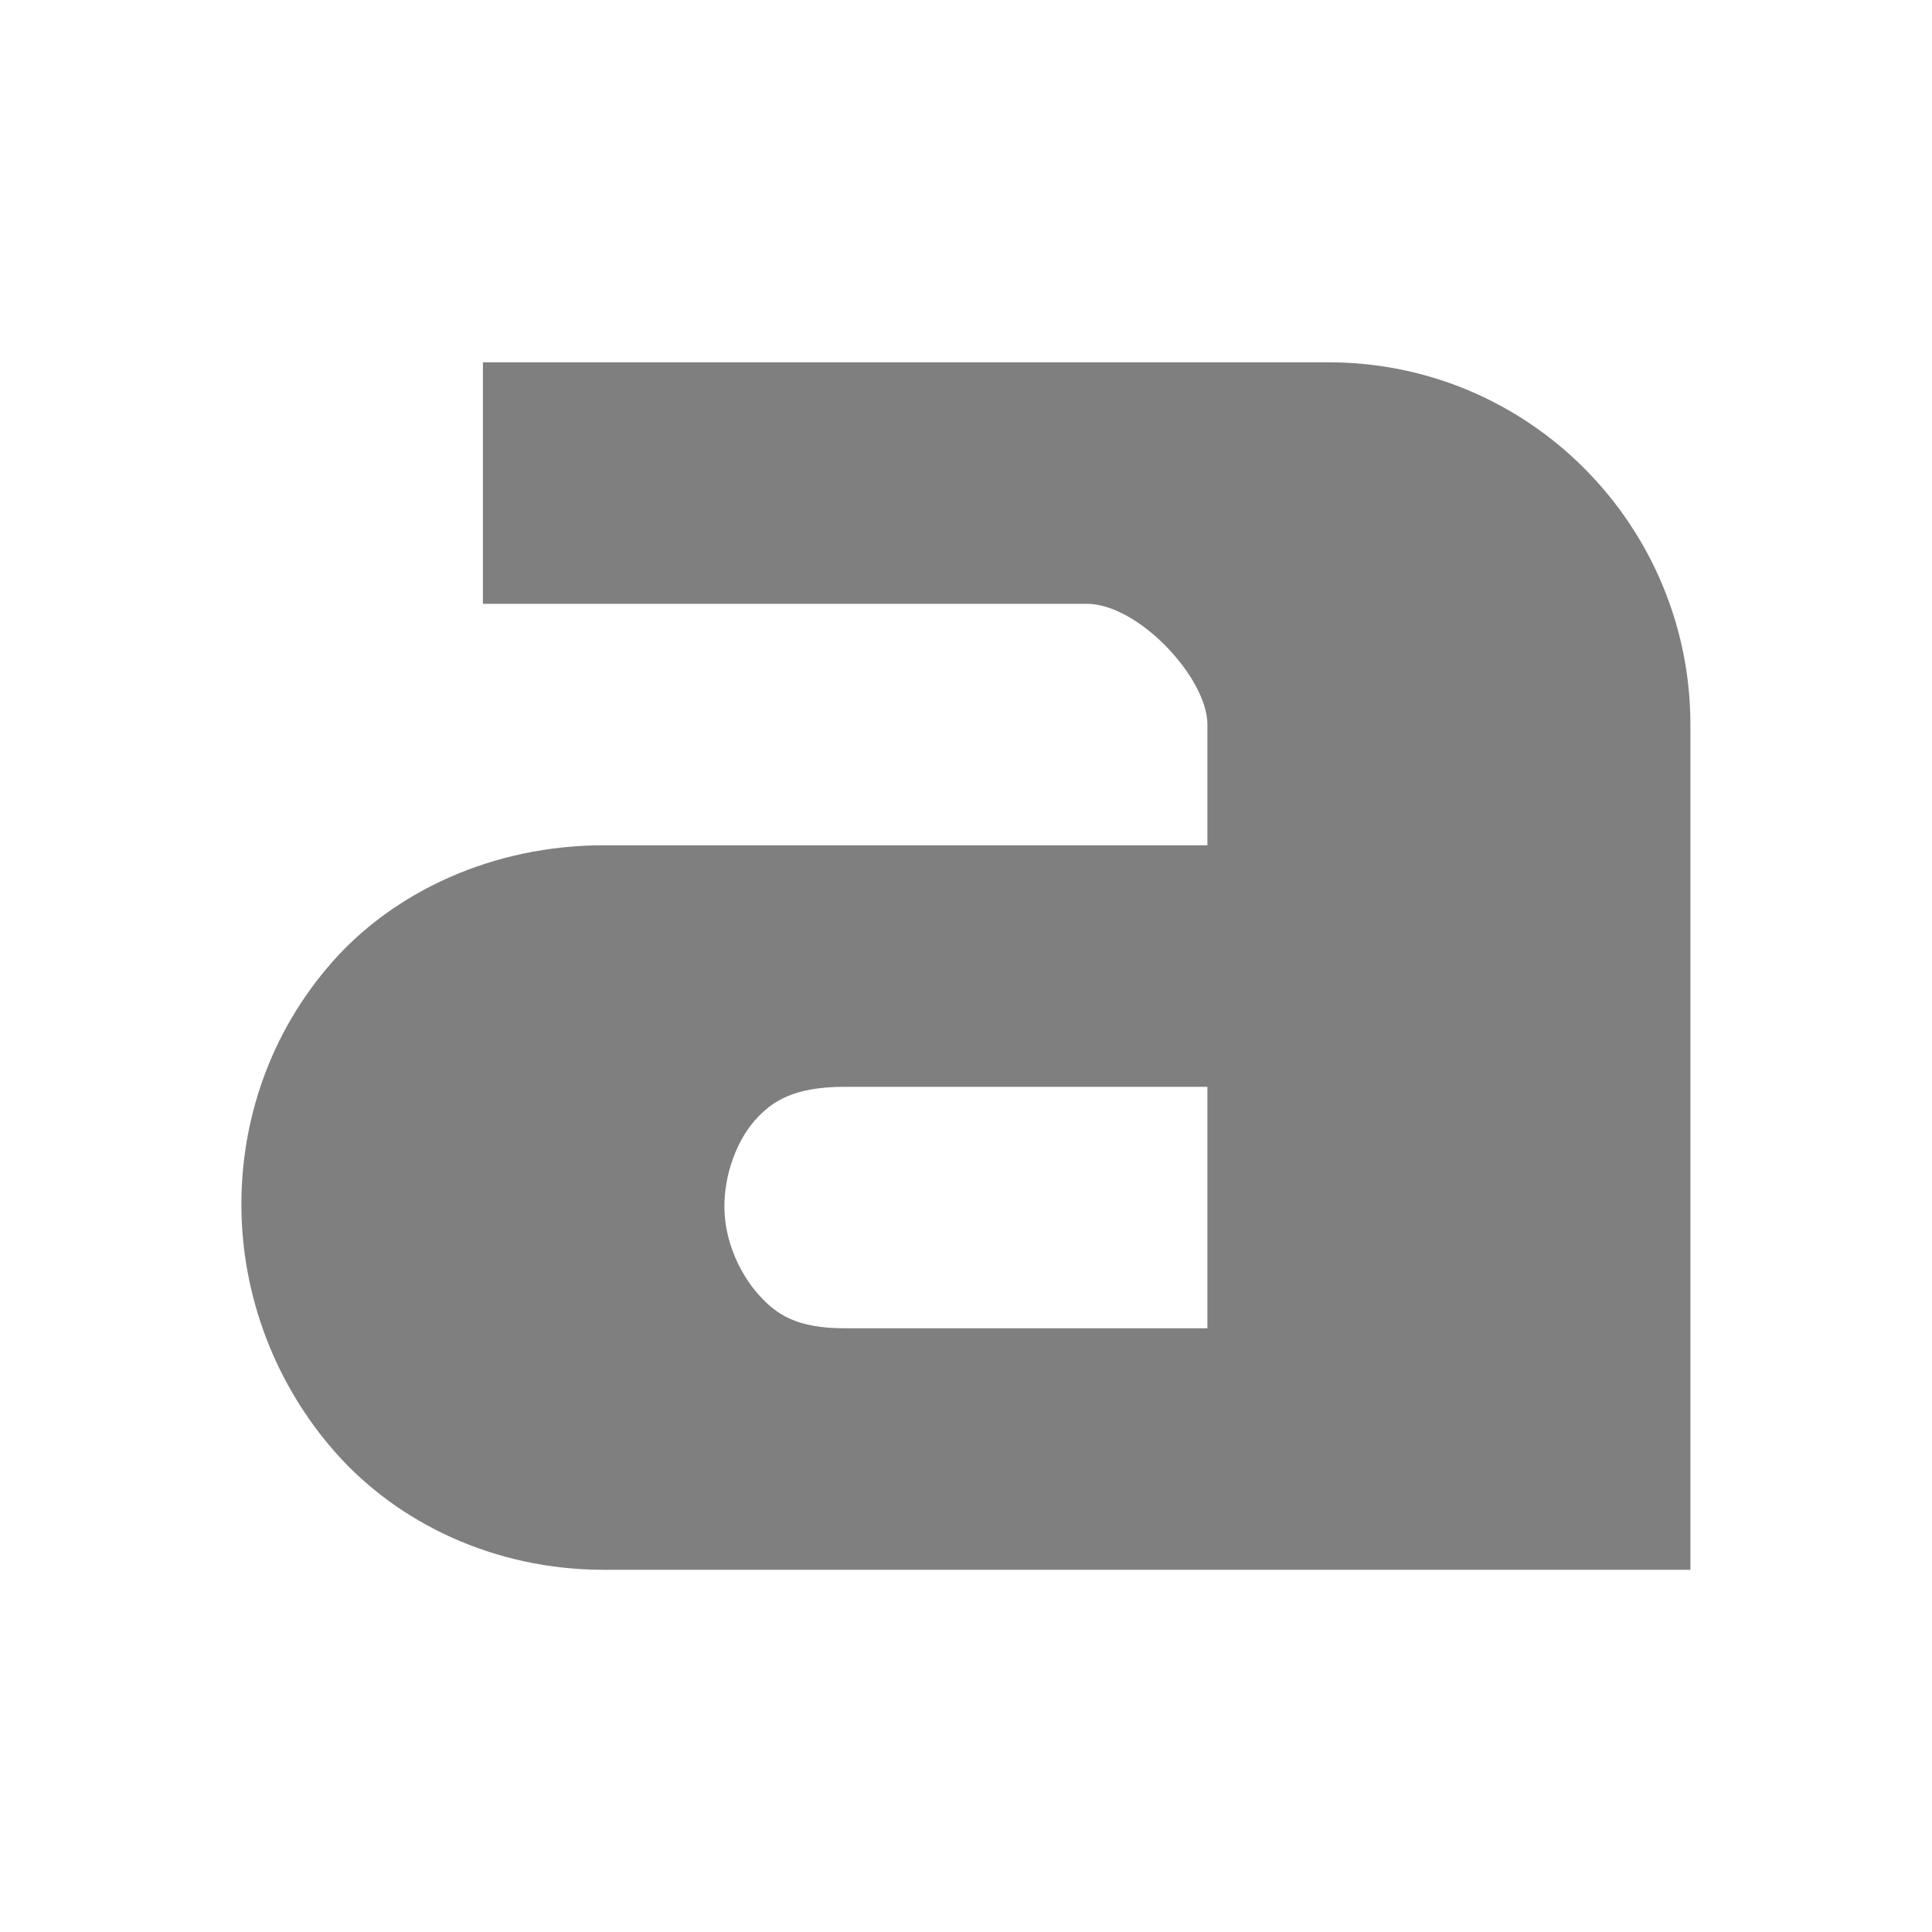
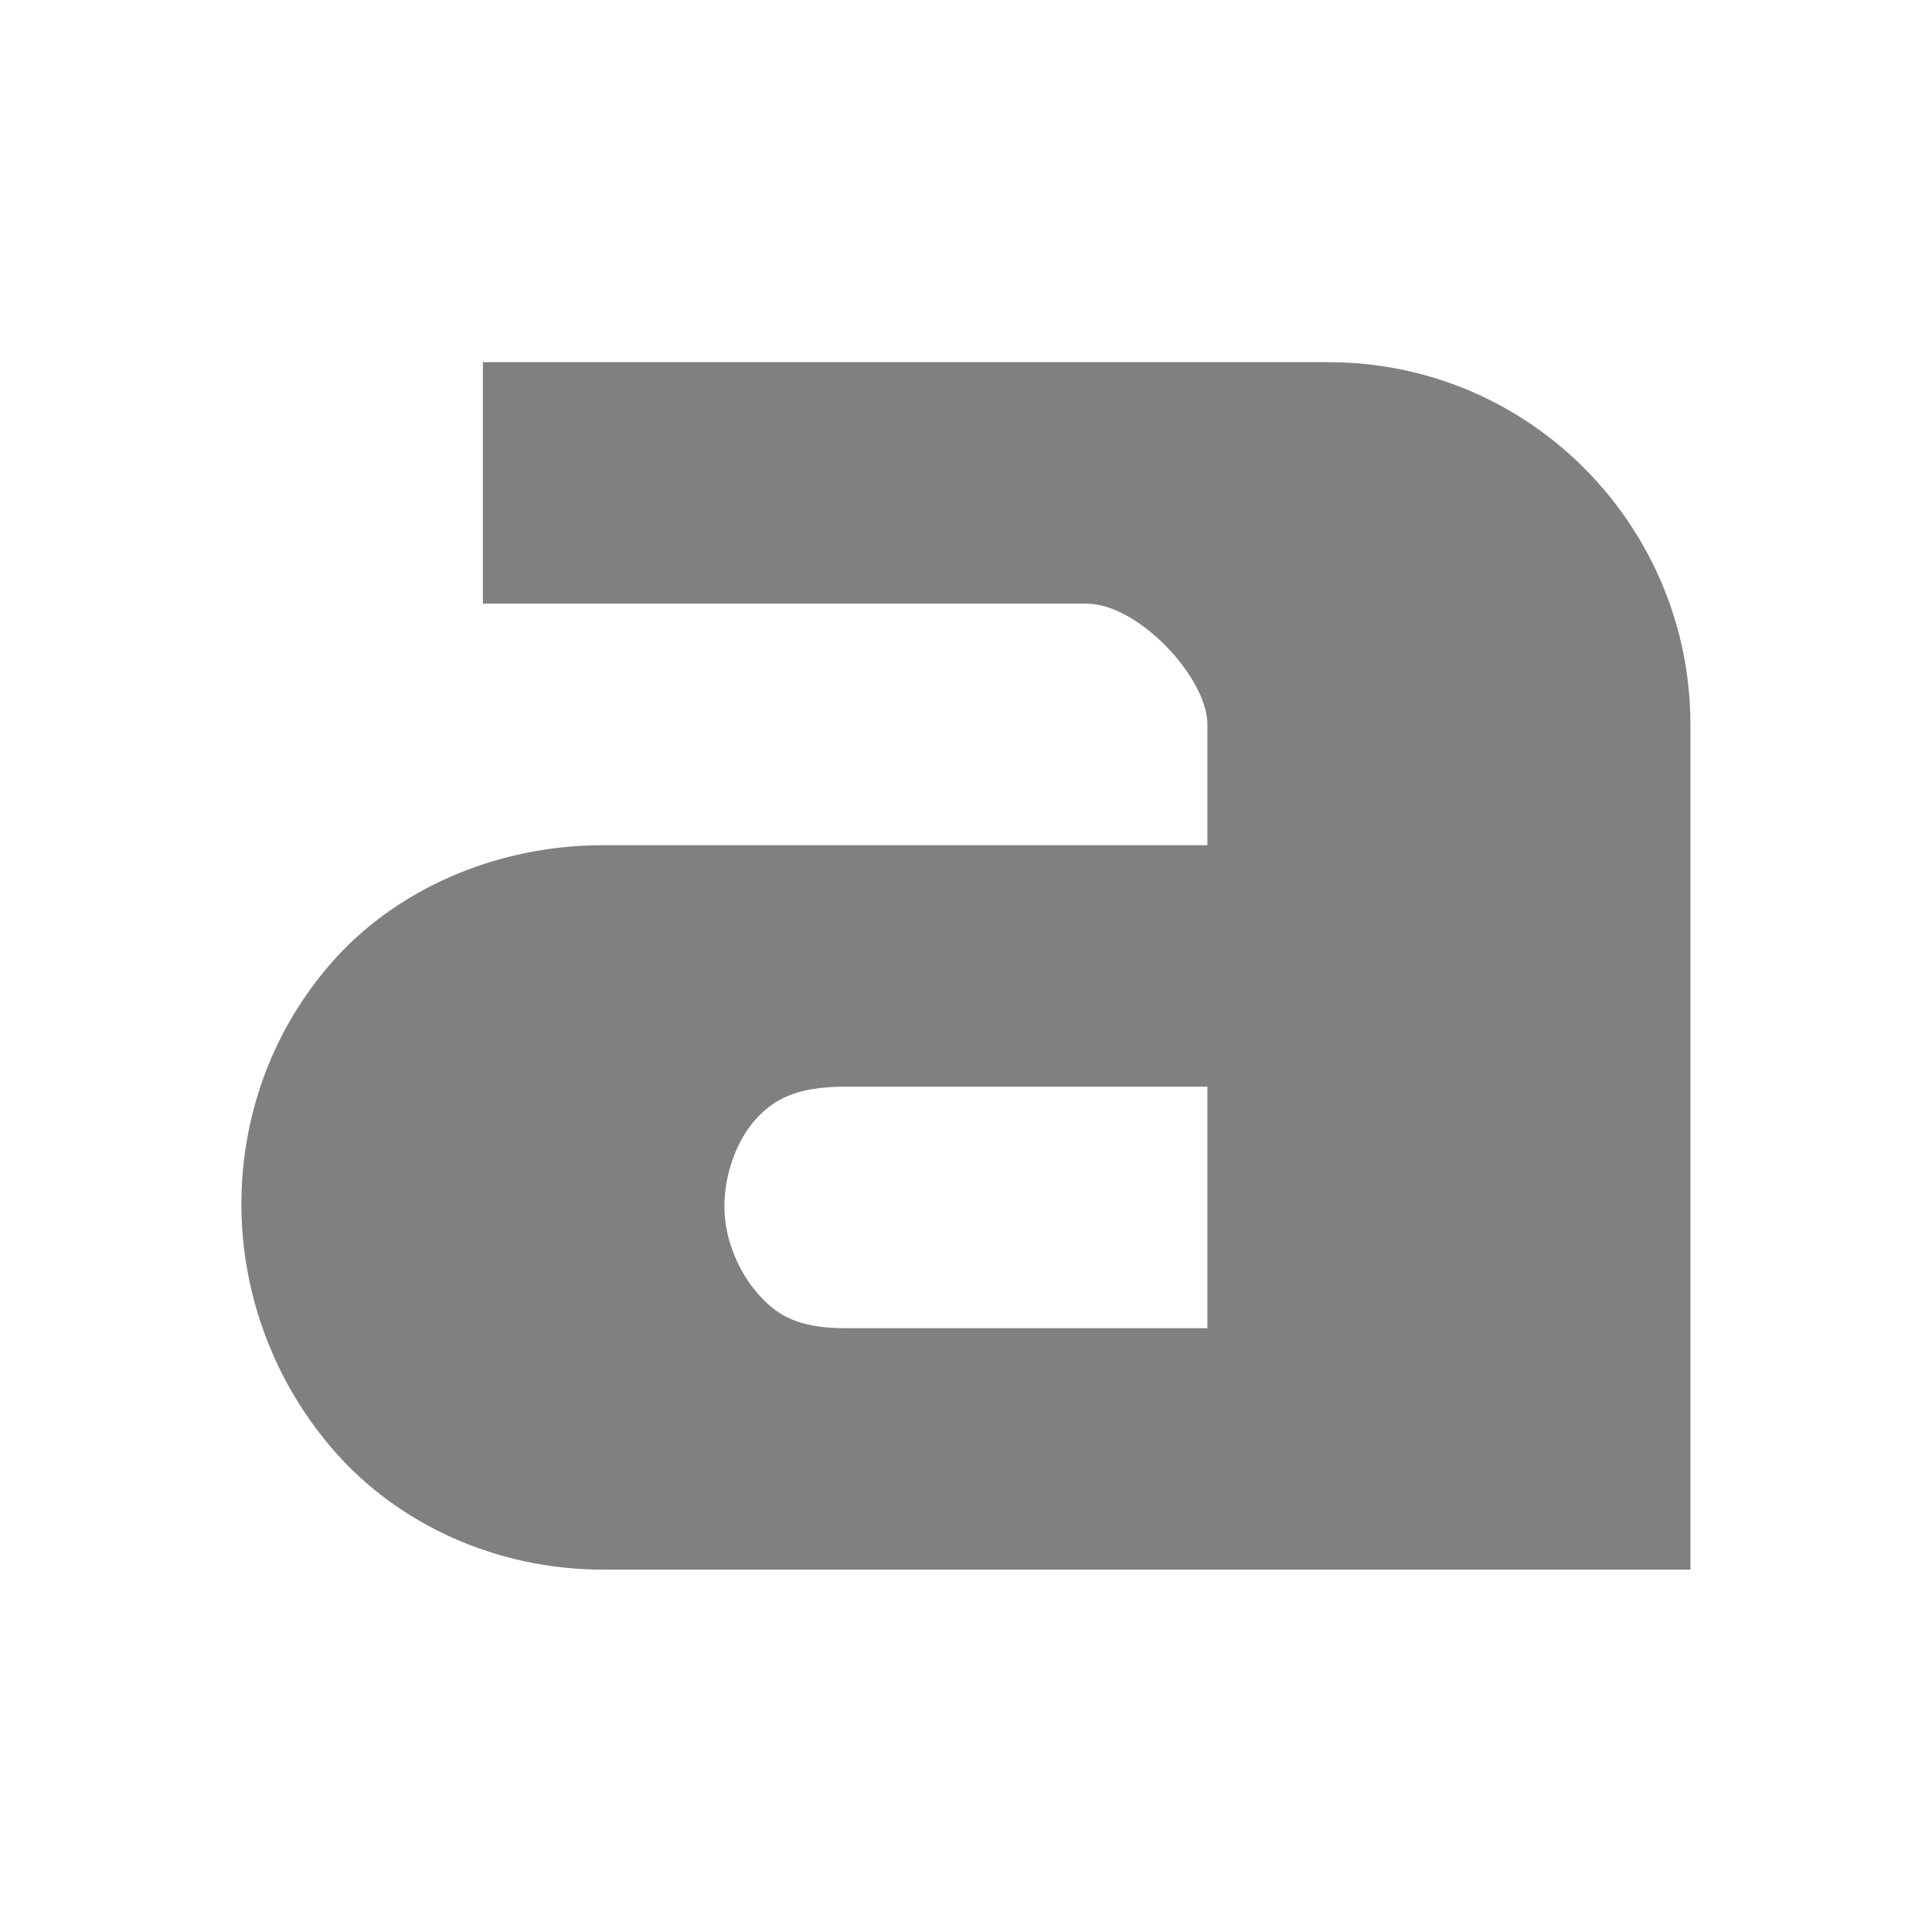
<svg xmlns="http://www.w3.org/2000/svg" xmlns:ns1="http://www.openswatchbook.org/uri/2009/osb" height="16" id="svg7384" style="enable-background:new" version="1.1" width="16">
  <defs id="defs7386">
+     <linearGradient id="linearGradient6882" ns1:paint="solid">
+       <stop id="stop6884" offset="0" style="stop-color:#555555;stop-opacity:1;" />
+     </linearGradient>
    <linearGradient id="linearGradient5606" ns1:paint="solid">
      <stop id="stop5608" offset="0" style="stop-color:#000000;stop-opacity:1;" />
    </linearGradient>
  </defs>
-   <g id="layer12" style="display:inline" transform="translate(-385.0008,19.00336)">
-     <path d="m 389,-16.003 0,2 1,0 4,0 c 0.428,0 1,0.614 1,1 l 0,1 -3,0 -2,0 c -0.919,0 -1.736,0.384 -2.25,0.969 -0.514,0.585 -0.756,1.311 -0.75,2.031 0.006,0.721 0.269,1.453 0.781,2.031 0.512,0.579 1.31,0.969 2.219,0.969 l 7,0 1,0 0.156,0 0.844,0 0,-1 0,-1 0,-5 c 0,-1.634 -1.32,-3 -3,-3 l -2,0 -4,0 -1,0 z m 3,6 3,0 0,2 -3,0 c -0.398,0 -0.567,-0.11 -0.719,-0.281 -0.152,-0.171 -0.279,-0.439 -0.281,-0.719 -0.002,-0.279 0.105,-0.554 0.25,-0.719 0.145,-0.165 0.328,-0.281 0.75,-0.281 z" id="path11643-3-1" style="color:#000000;font-style:normal;font-variant:normal;font-weight:normal;font-stretch:normal;line-height:normal;font-family:Sans;-inkscape-font-specification:Sans;text-indent:0;text-align:start;text-decoration:none;text-decoration-line:none;letter-spacing:normal;word-spacing:normal;text-transform:none;direction:ltr;block-progression:tb;writing-mode:lr-tb;baseline-shift:baseline;text-anchor:start;display:inline;overflow:visible;visibility:visible;opacity:0.5;fill:#000000;fill-opacity:1;stroke:none;stroke-width:2;marker:none;enable-background:accumulate" />
+   <g id="layer12" style="display:inline" transform="translate(-265.0008,-20.99664)">
+     <path d="m 269,23.996 0,2 1,0 4,0 c 0.428,0 1,0.614 1,1 l 0,1 -3,0 -2,0 c -0.919,0 -1.736,0.384 -2.25,0.969 -0.514,0.585 -0.756,1.311 -0.75,2.031 0.006,0.721 0.269,1.453 0.781,2.031 0.512,0.579 1.31,0.969 2.219,0.969 l 7,0 1,0 0.156,0 0.844,0 0,-1 0,-1 0,-5 c 0,-1.634 -1.32,-3 -3,-3 l -2,0 -4,0 -1,0 z m 3,6 3,0 0,2 -3,0 c -0.398,0 -0.567,-0.11 -0.719,-0.281 -0.152,-0.171 -0.279,-0.439 -0.281,-0.719 -0.002,-0.279 0.105,-0.554 0.25,-0.719 0.145,-0.165 0.328,-0.281 0.75,-0.281 z" id="path5405" style="color:#000000;font-style:normal;font-variant:normal;font-weight:normal;font-stretch:normal;line-height:normal;font-family:Sans;-inkscape-font-specification:Sans;text-indent:0;text-align:start;text-decoration:none;text-decoration-line:none;letter-spacing:normal;word-spacing:normal;text-transform:none;direction:ltr;block-progression:tb;writing-mode:lr-tb;baseline-shift:baseline;text-anchor:start;display:inline;overflow:visible;visibility:visible;fill:#000000;fill-opacity:0.498;stroke:none;stroke-width:2;marker:none;enable-background:accumulate" />
  </g>
+   <g id="layer1" style="display:inline" transform="translate(-24.00061,-267.9966)" />
</svg>
